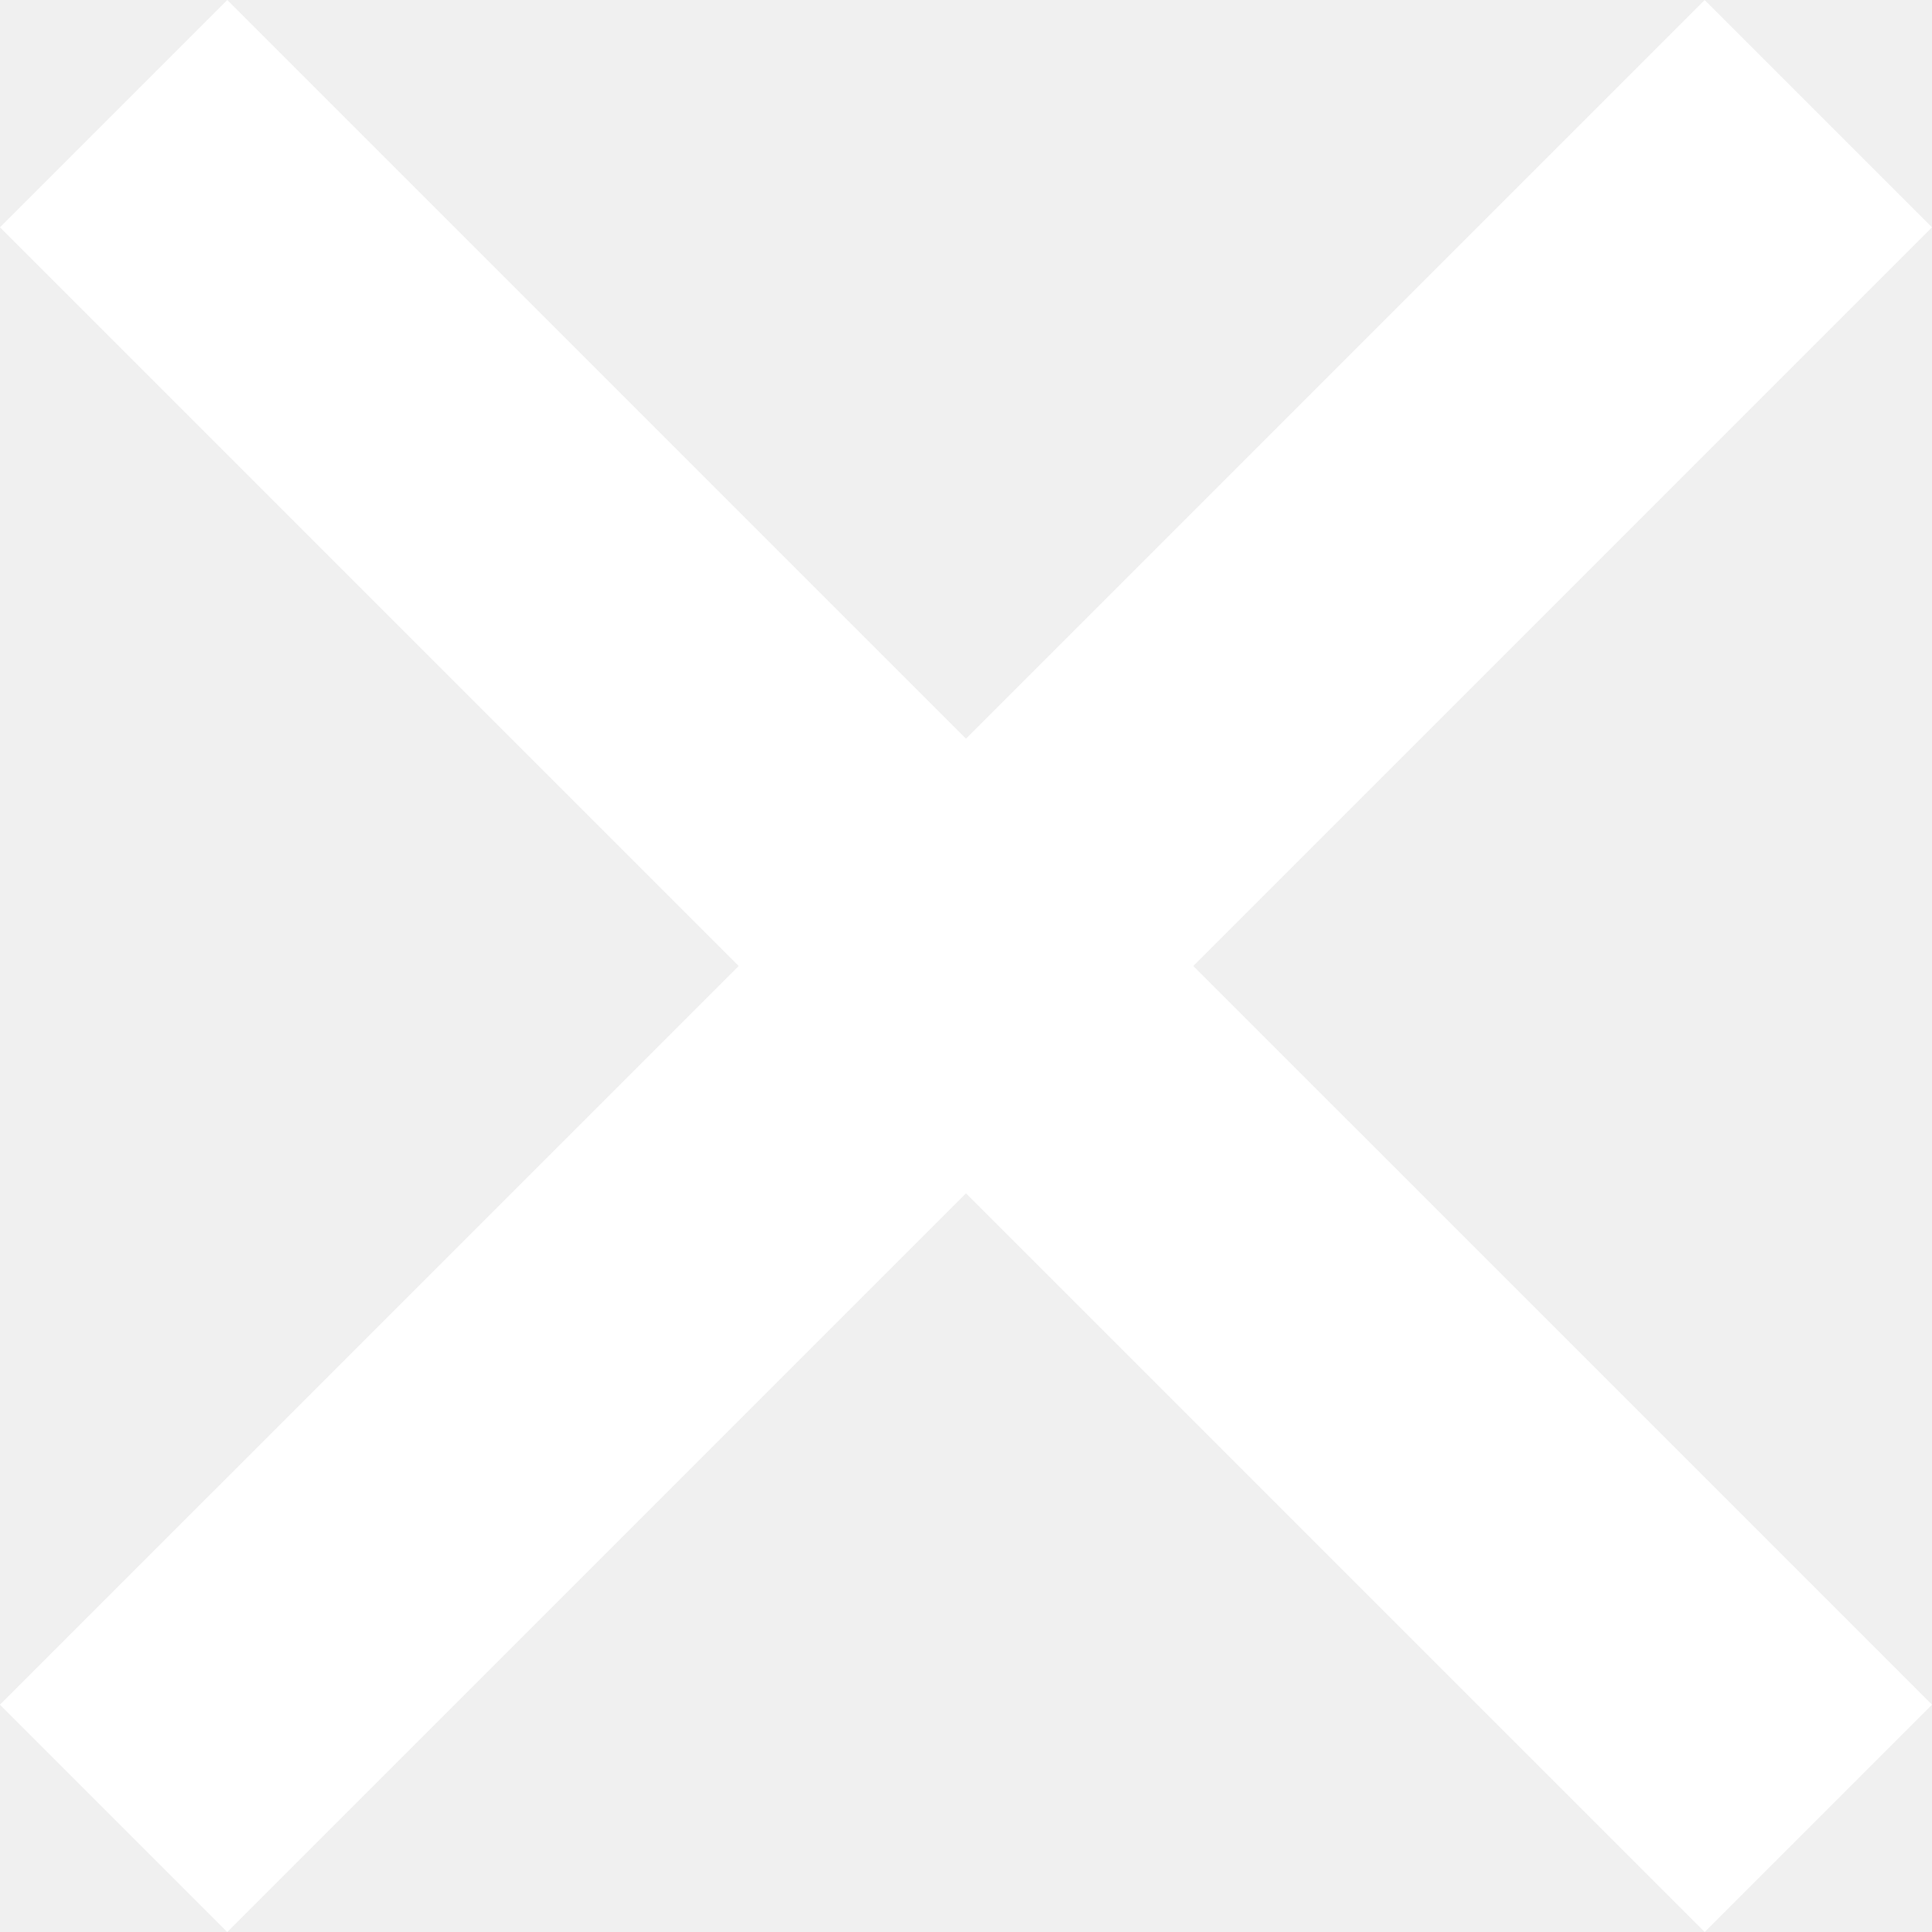
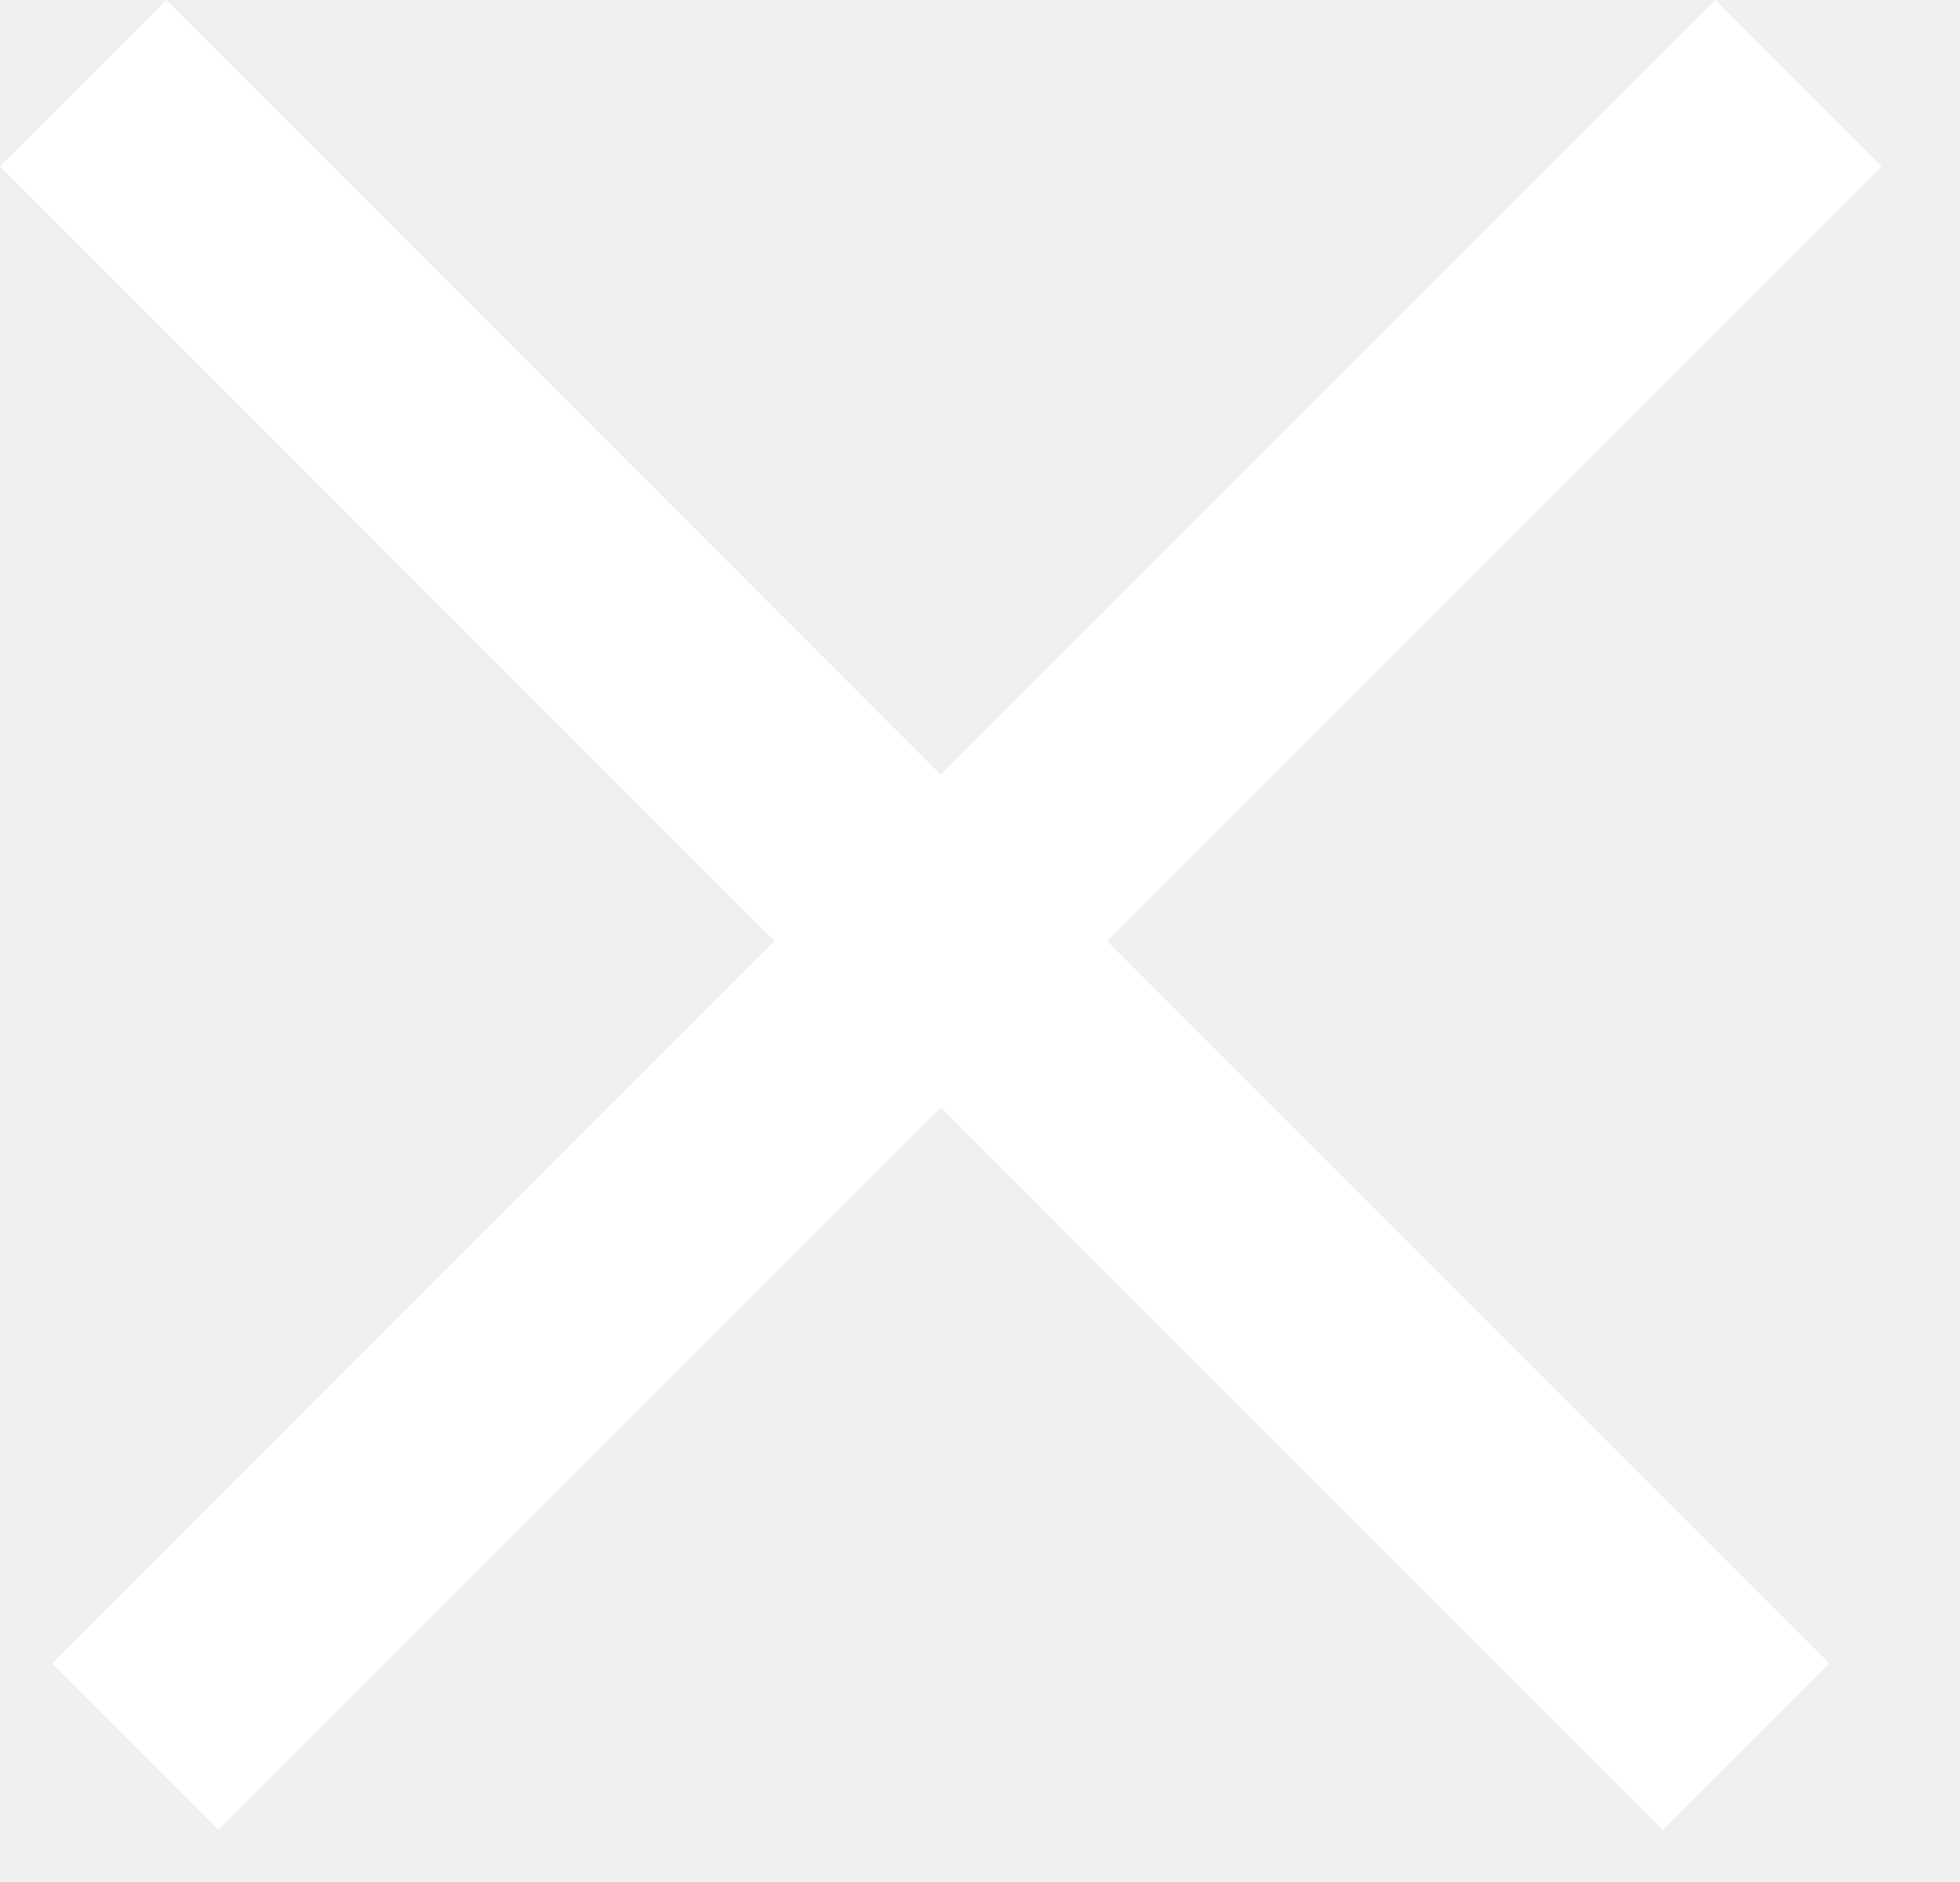
- <svg xmlns="http://www.w3.org/2000/svg" width="24" height="24" viewBox="0 0 24 24" fill="none">
-   <rect width="3.993" height="29.948" transform="matrix(0.707109 0.707105 -0.707109 0.707105 21.1758 0.000488281)" fill="white" />
-   <rect width="3.993" height="29.948" transform="matrix(-0.707109 0.707105 -0.707109 -0.707105 24 21.1763)" fill="white" />
+ <svg xmlns="http://www.w3.org/2000/svg" width="25" height="24" viewBox="0 0 25 24" fill="none">
+   <rect x="2.121" width="30" height="3" transform="rotate(45 2.12109 0)" fill="white" />
+   <rect x="24.002" y="2.121" width="30" height="3" transform="rotate(135 24.0015 2.12109)" fill="white" />
</svg>
